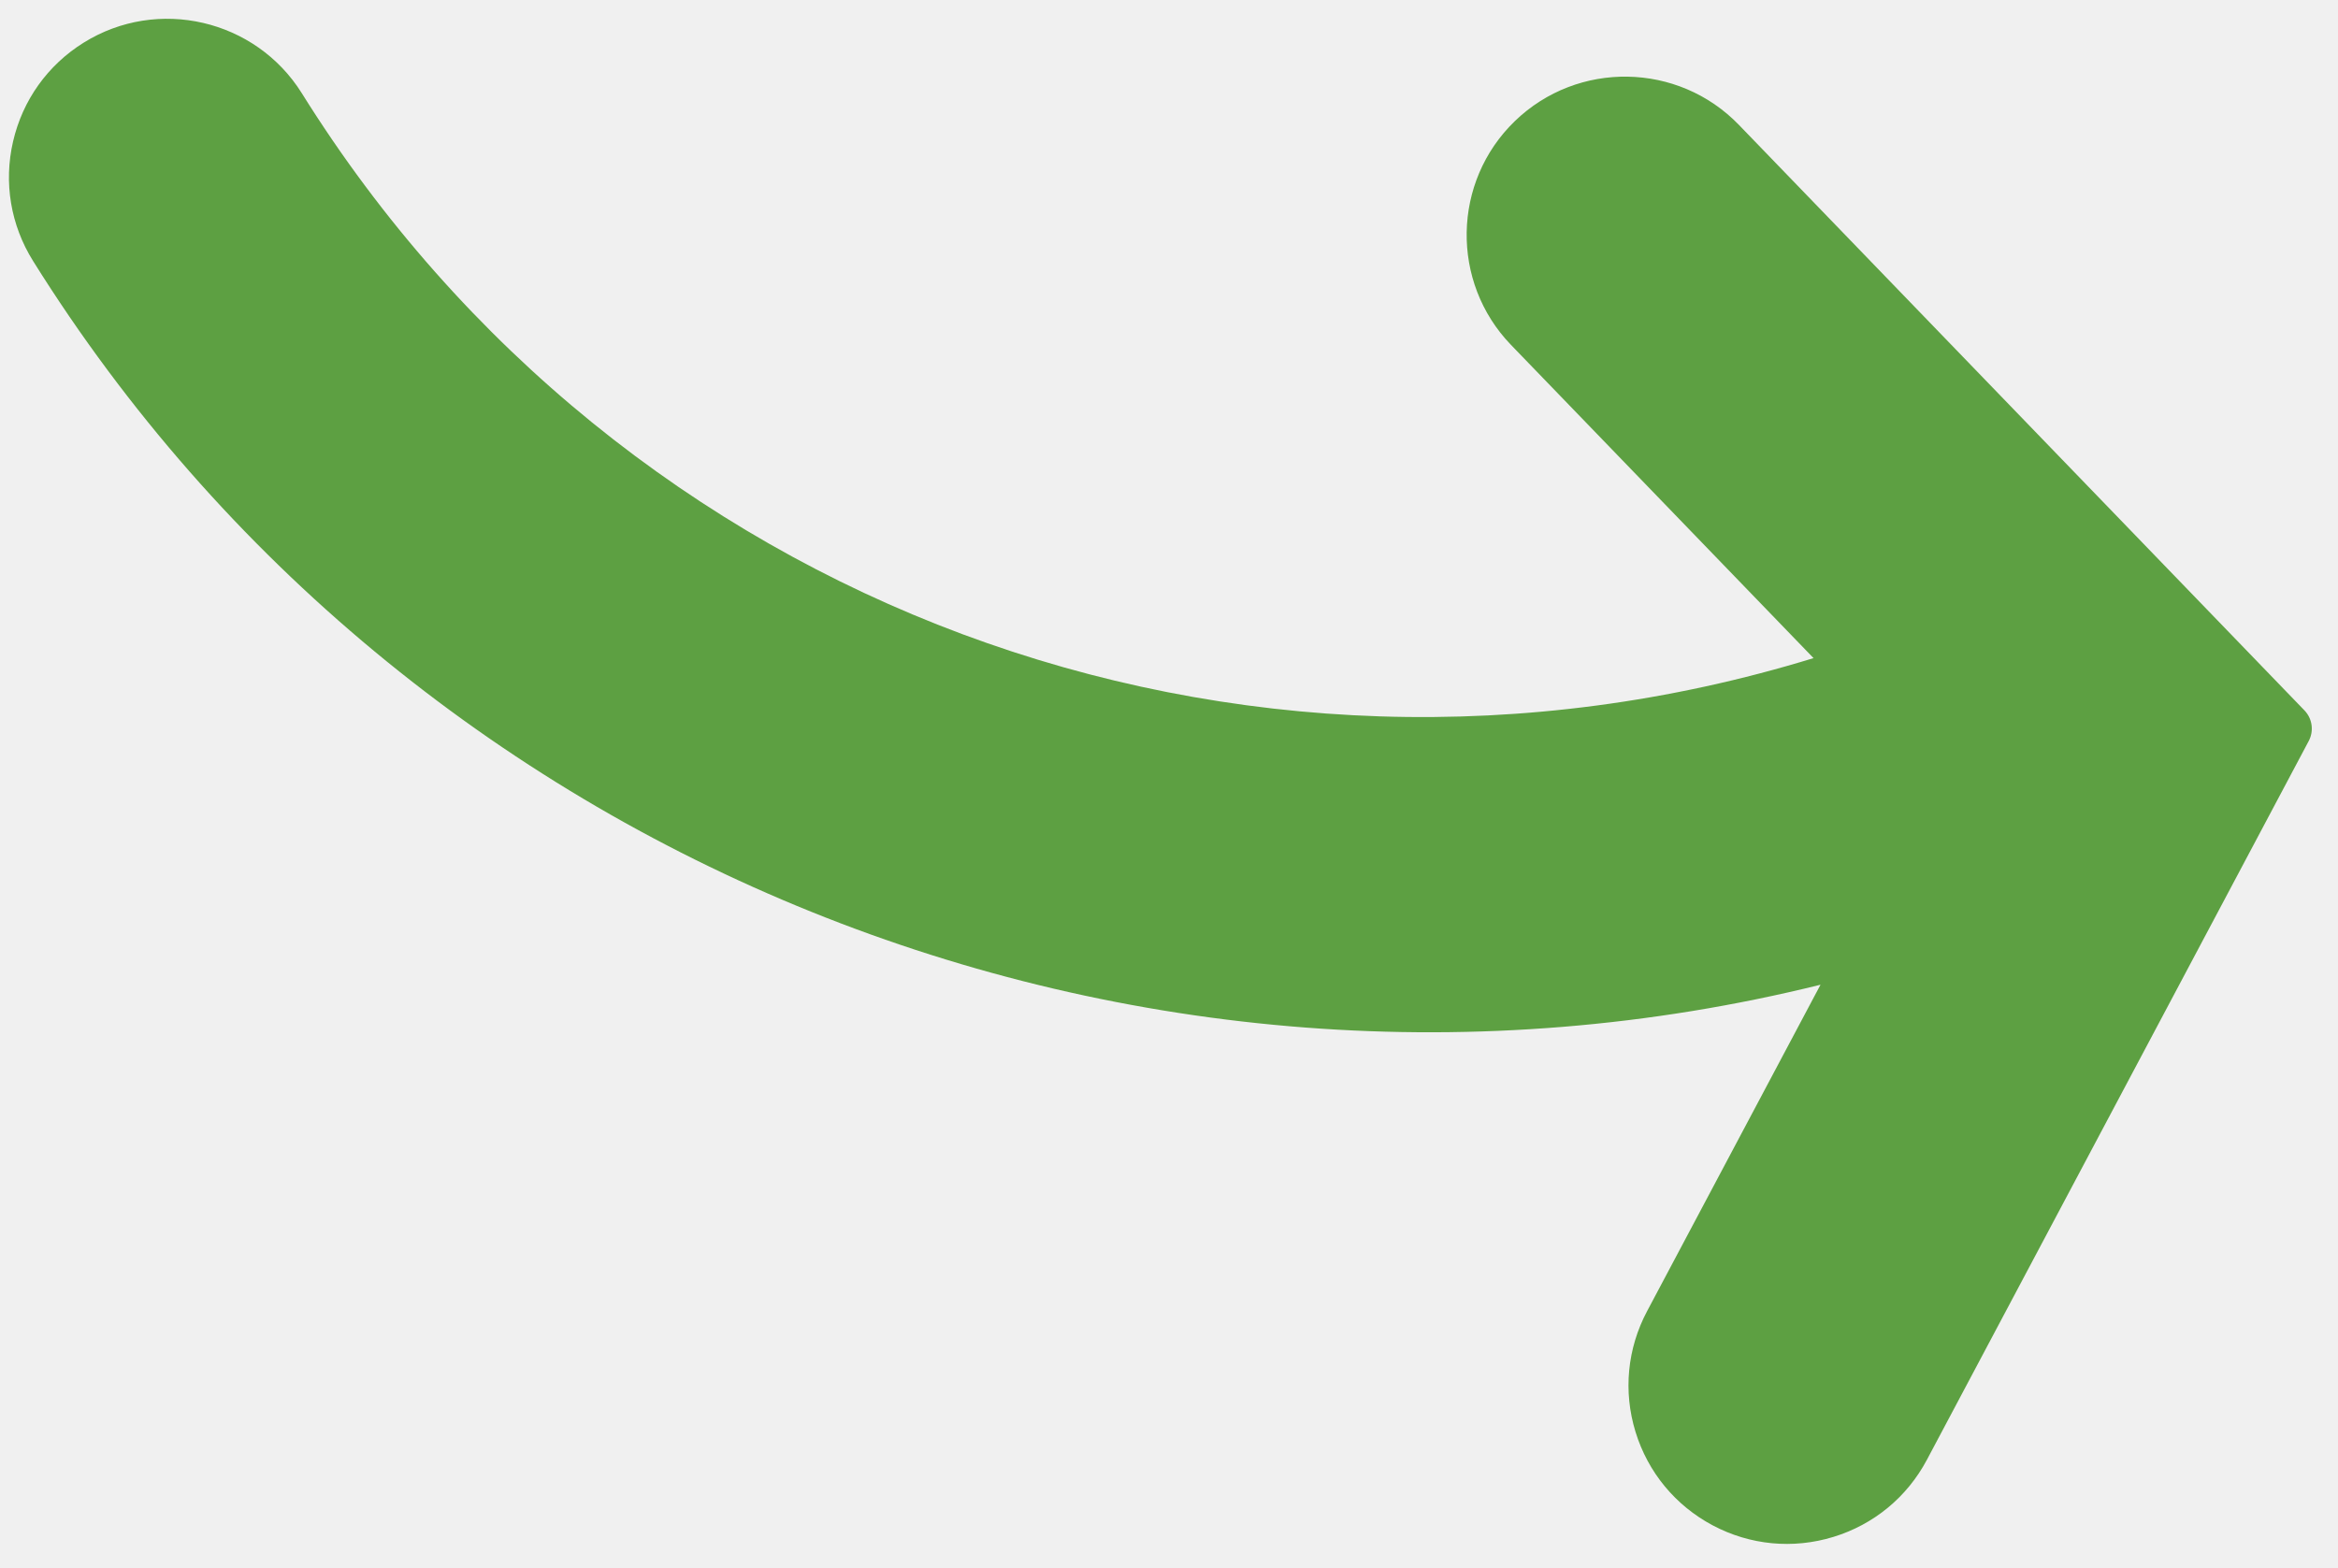
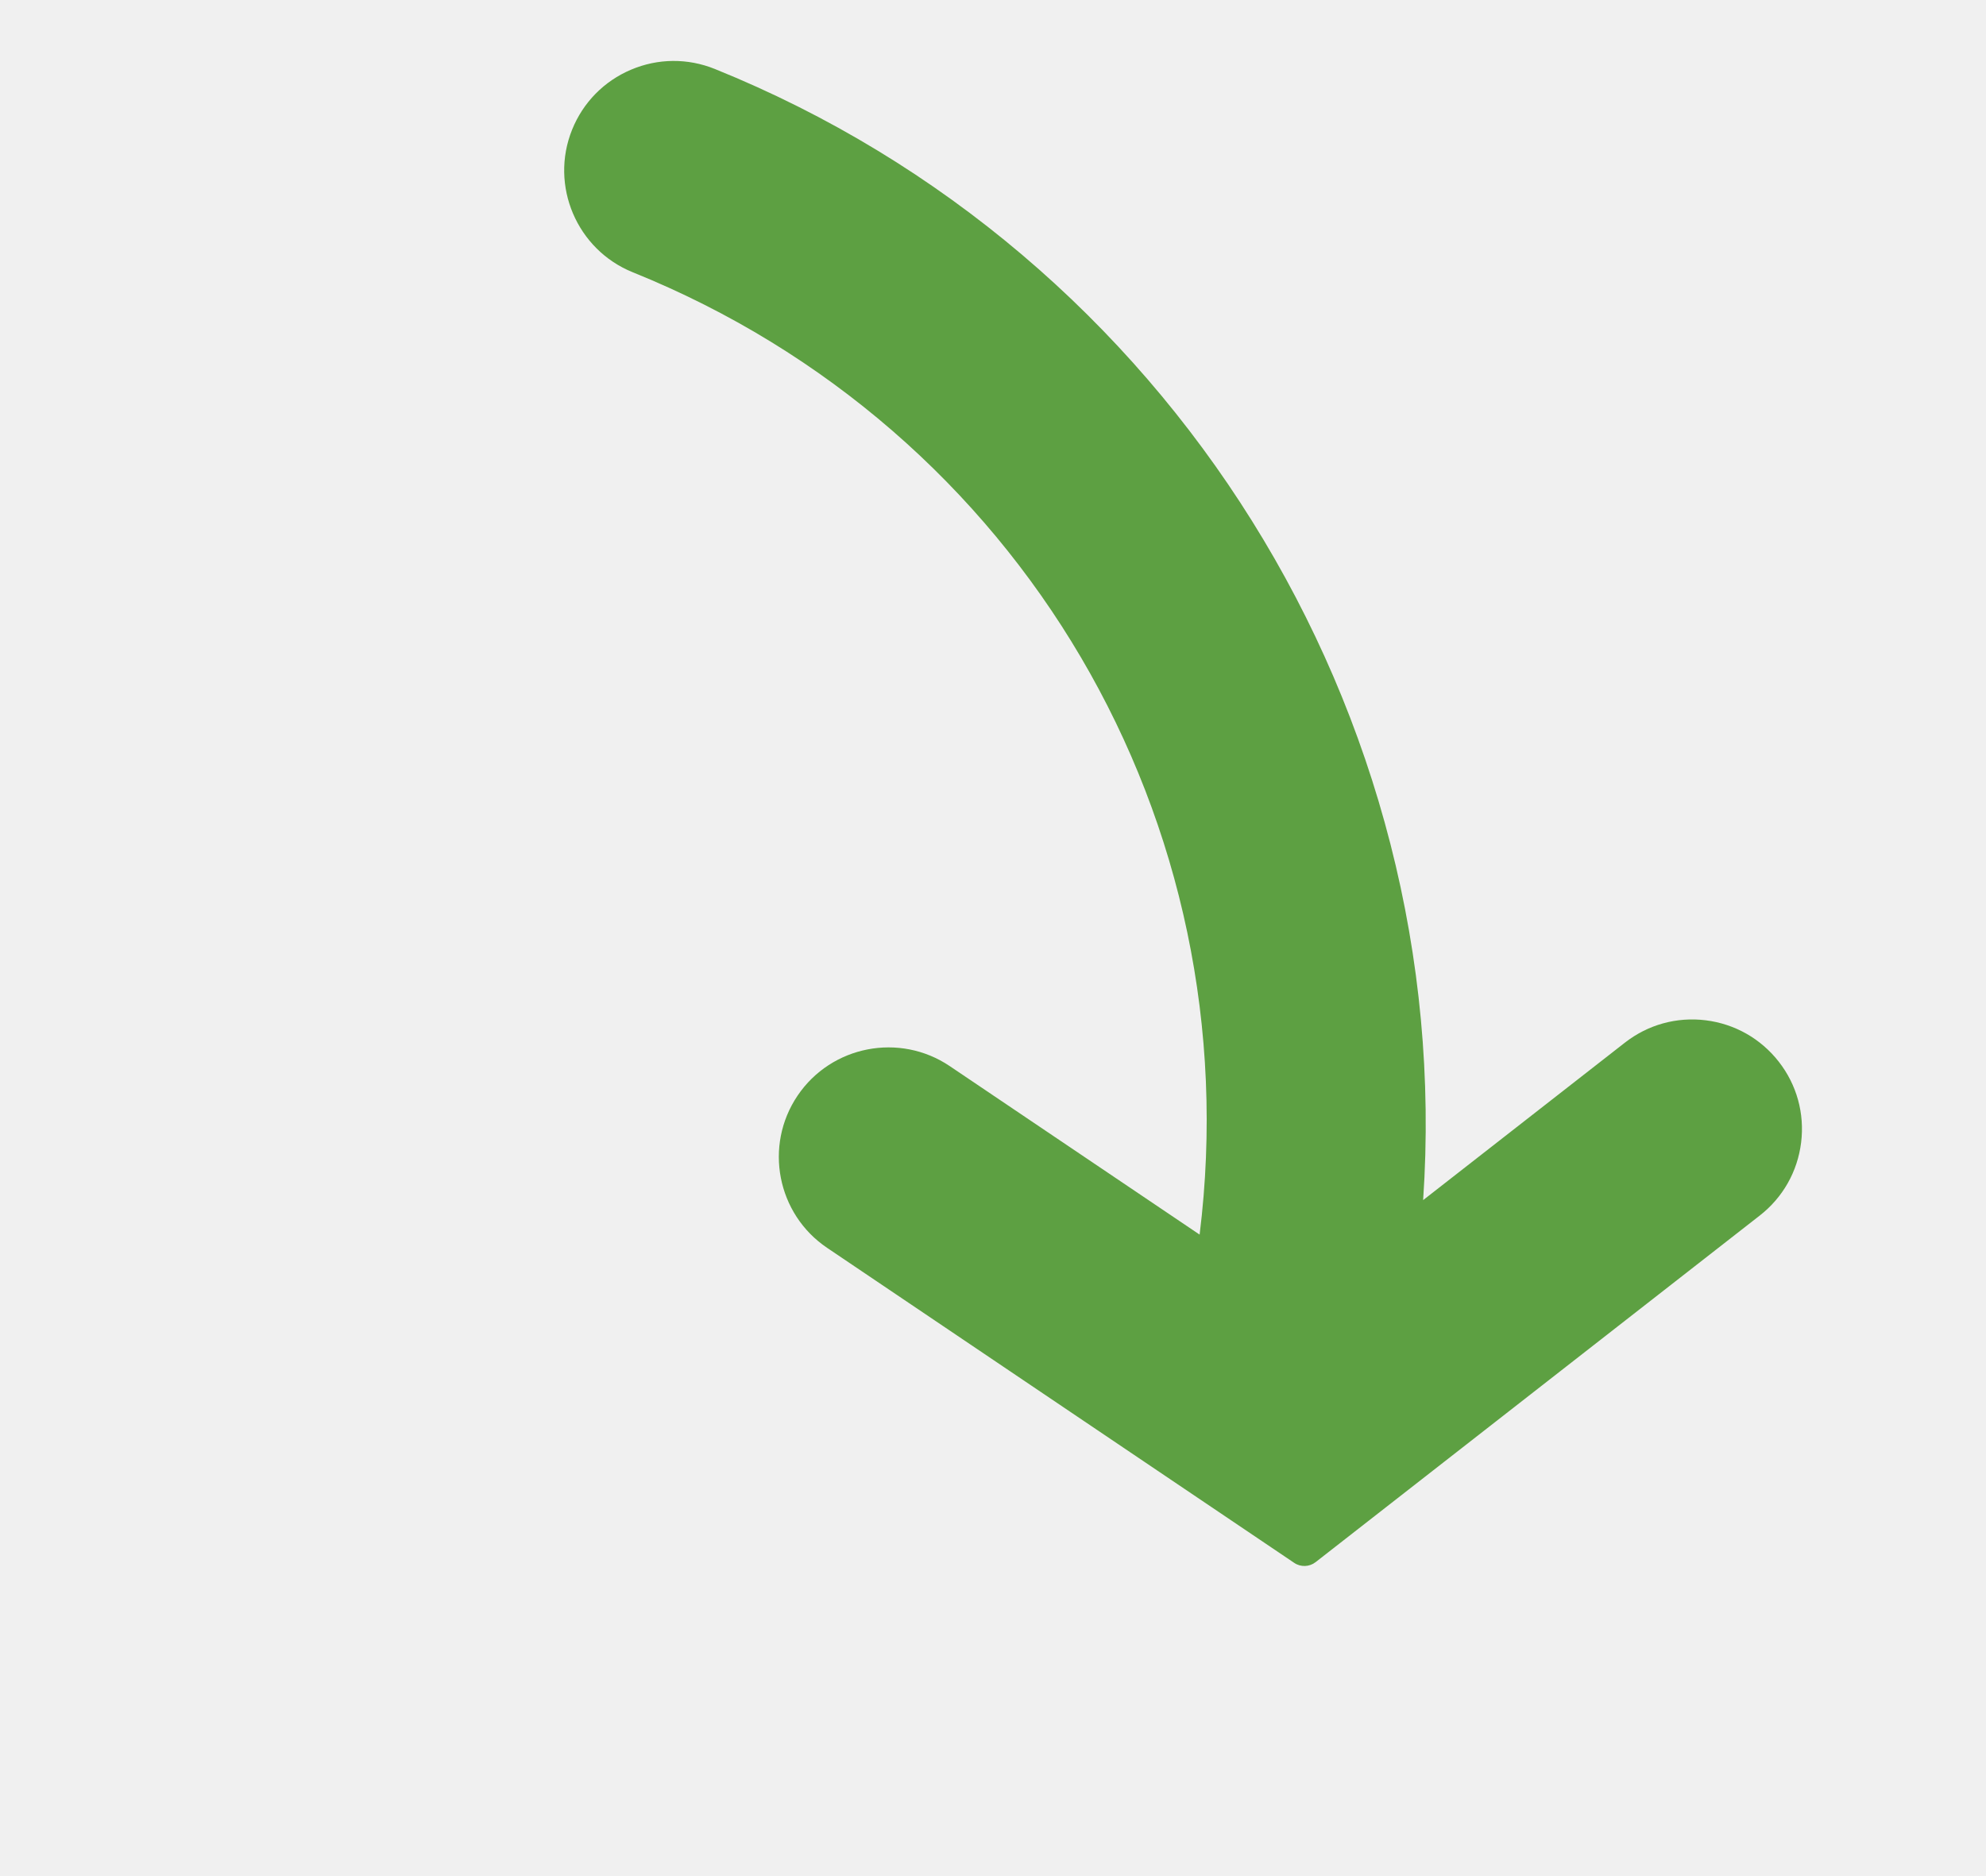
- <svg xmlns="http://www.w3.org/2000/svg" width="88" height="59" viewBox="0 0 88 59" fill="none">
-   <path d="M64.464 57.425C63.061 56.678 62.027 55.429 61.559 53.905C61.092 52.382 61.247 50.769 61.995 49.361L68.522 37.072C42.774 43.442 15.379 32.454 1.245 9.826C0.401 8.474 0.133 6.877 0.492 5.325C0.851 3.773 1.793 2.453 3.144 1.609C5.932 -0.133 9.621 0.728 11.359 3.508C23.41 22.817 46.633 31.416 68.26 24.776L56.874 12.986C54.591 10.622 54.656 6.84 57.021 4.556C59.387 2.272 63.169 2.338 65.452 4.703L86.737 26.744C87.034 27.052 87.099 27.517 86.899 27.895L72.527 54.956C71.78 56.362 70.53 57.394 69.007 57.86C67.485 58.326 65.871 58.172 64.464 57.425Z" fill="#5DA042" />
+ <svg xmlns="http://www.w3.org/2000/svg" width="108" height="102" viewBox="0 0 108 102" fill="none">
+   <g clip-path="url(#clip0_43_107)">
+     <path d="M96.729 57.745C95.75 56.493 94.34 55.691 92.758 55.495C91.177 55.3 89.615 55.732 88.359 56.714L77.391 65.276C79.192 38.813 63.614 13.742 38.875 3.752C37.398 3.156 35.778 3.169 34.312 3.792C32.846 4.415 31.71 5.572 31.113 7.049C29.882 10.097 31.37 13.581 34.41 14.809C55.518 23.325 68.019 44.701 65.236 67.152L51.648 57.987C48.923 56.149 45.209 56.87 43.371 59.596C41.532 62.322 42.254 66.035 44.98 67.873L70.382 85.008C70.737 85.247 71.206 85.23 71.544 84.967L95.698 66.114C96.953 65.135 97.751 63.724 97.946 62.144C98.141 60.563 97.71 59.001 96.729 57.745Z" fill="#5DA042" />
+   </g>
+   <defs>
+     <clipPath id="clip0_43_107">
+       <rect width="87" height="63.856" fill="white" transform="translate(35.7077) rotate(34)" />
+     </clipPath>
+   </defs>
</svg>
